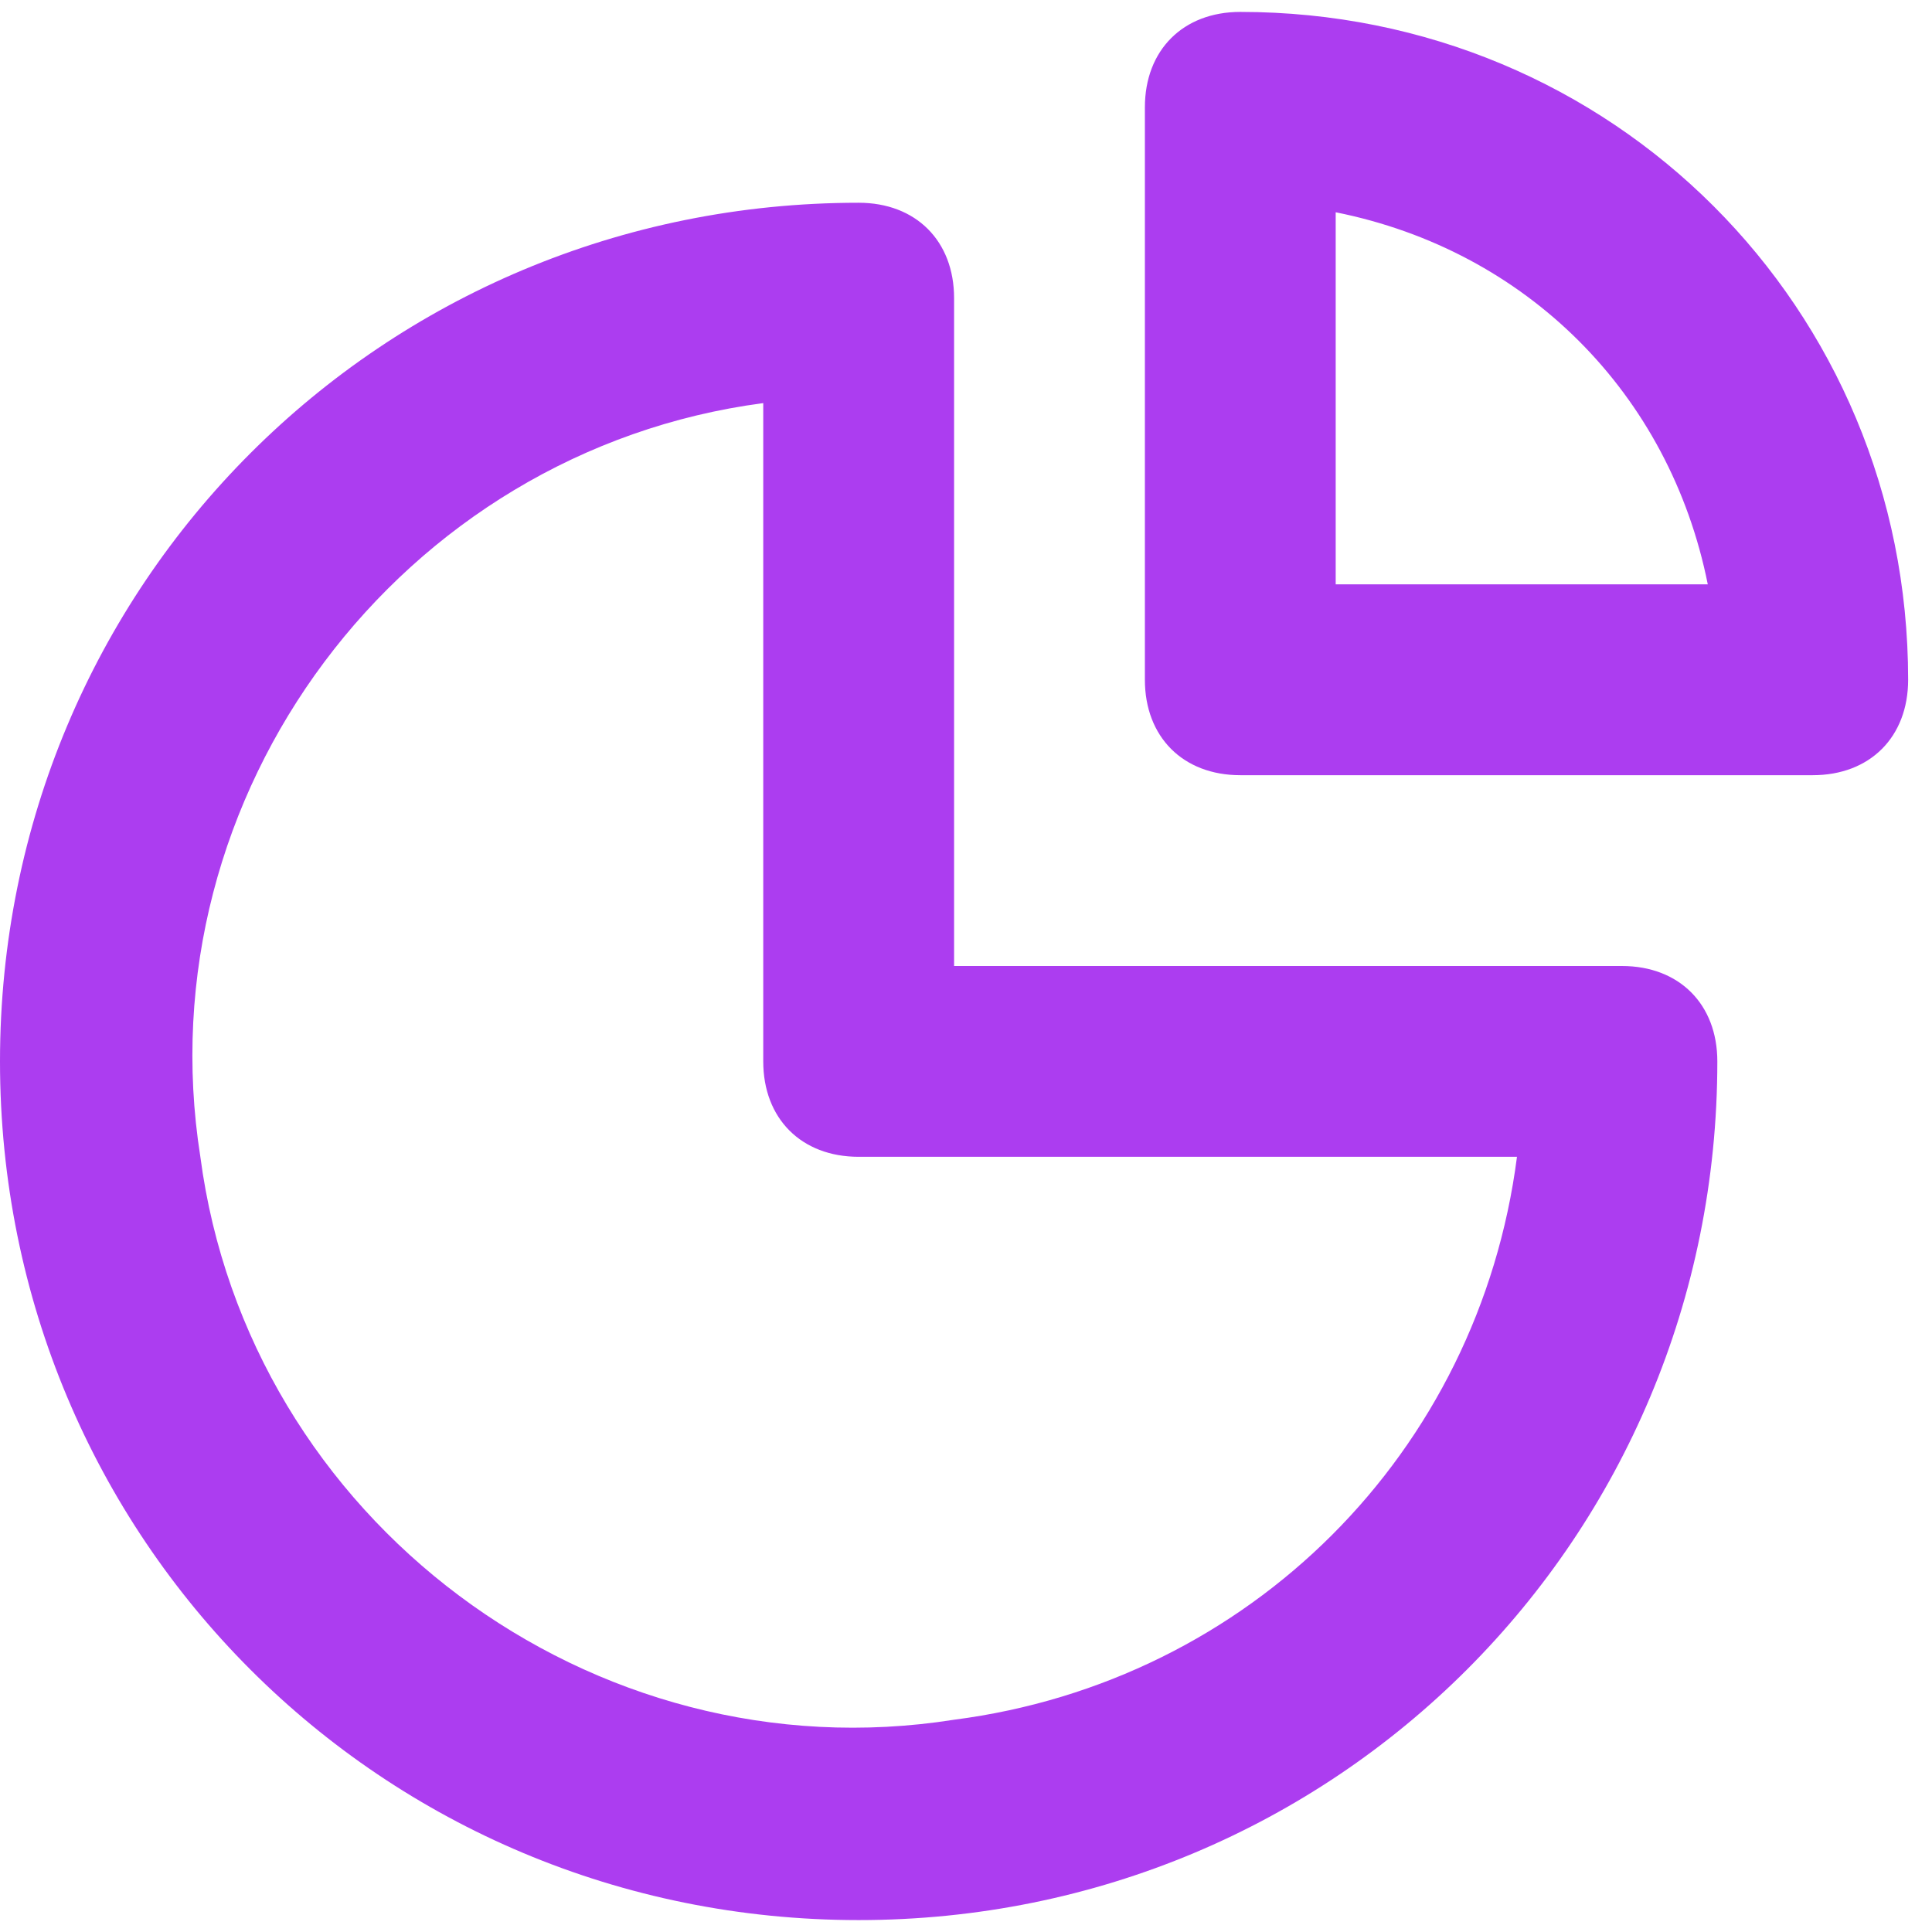
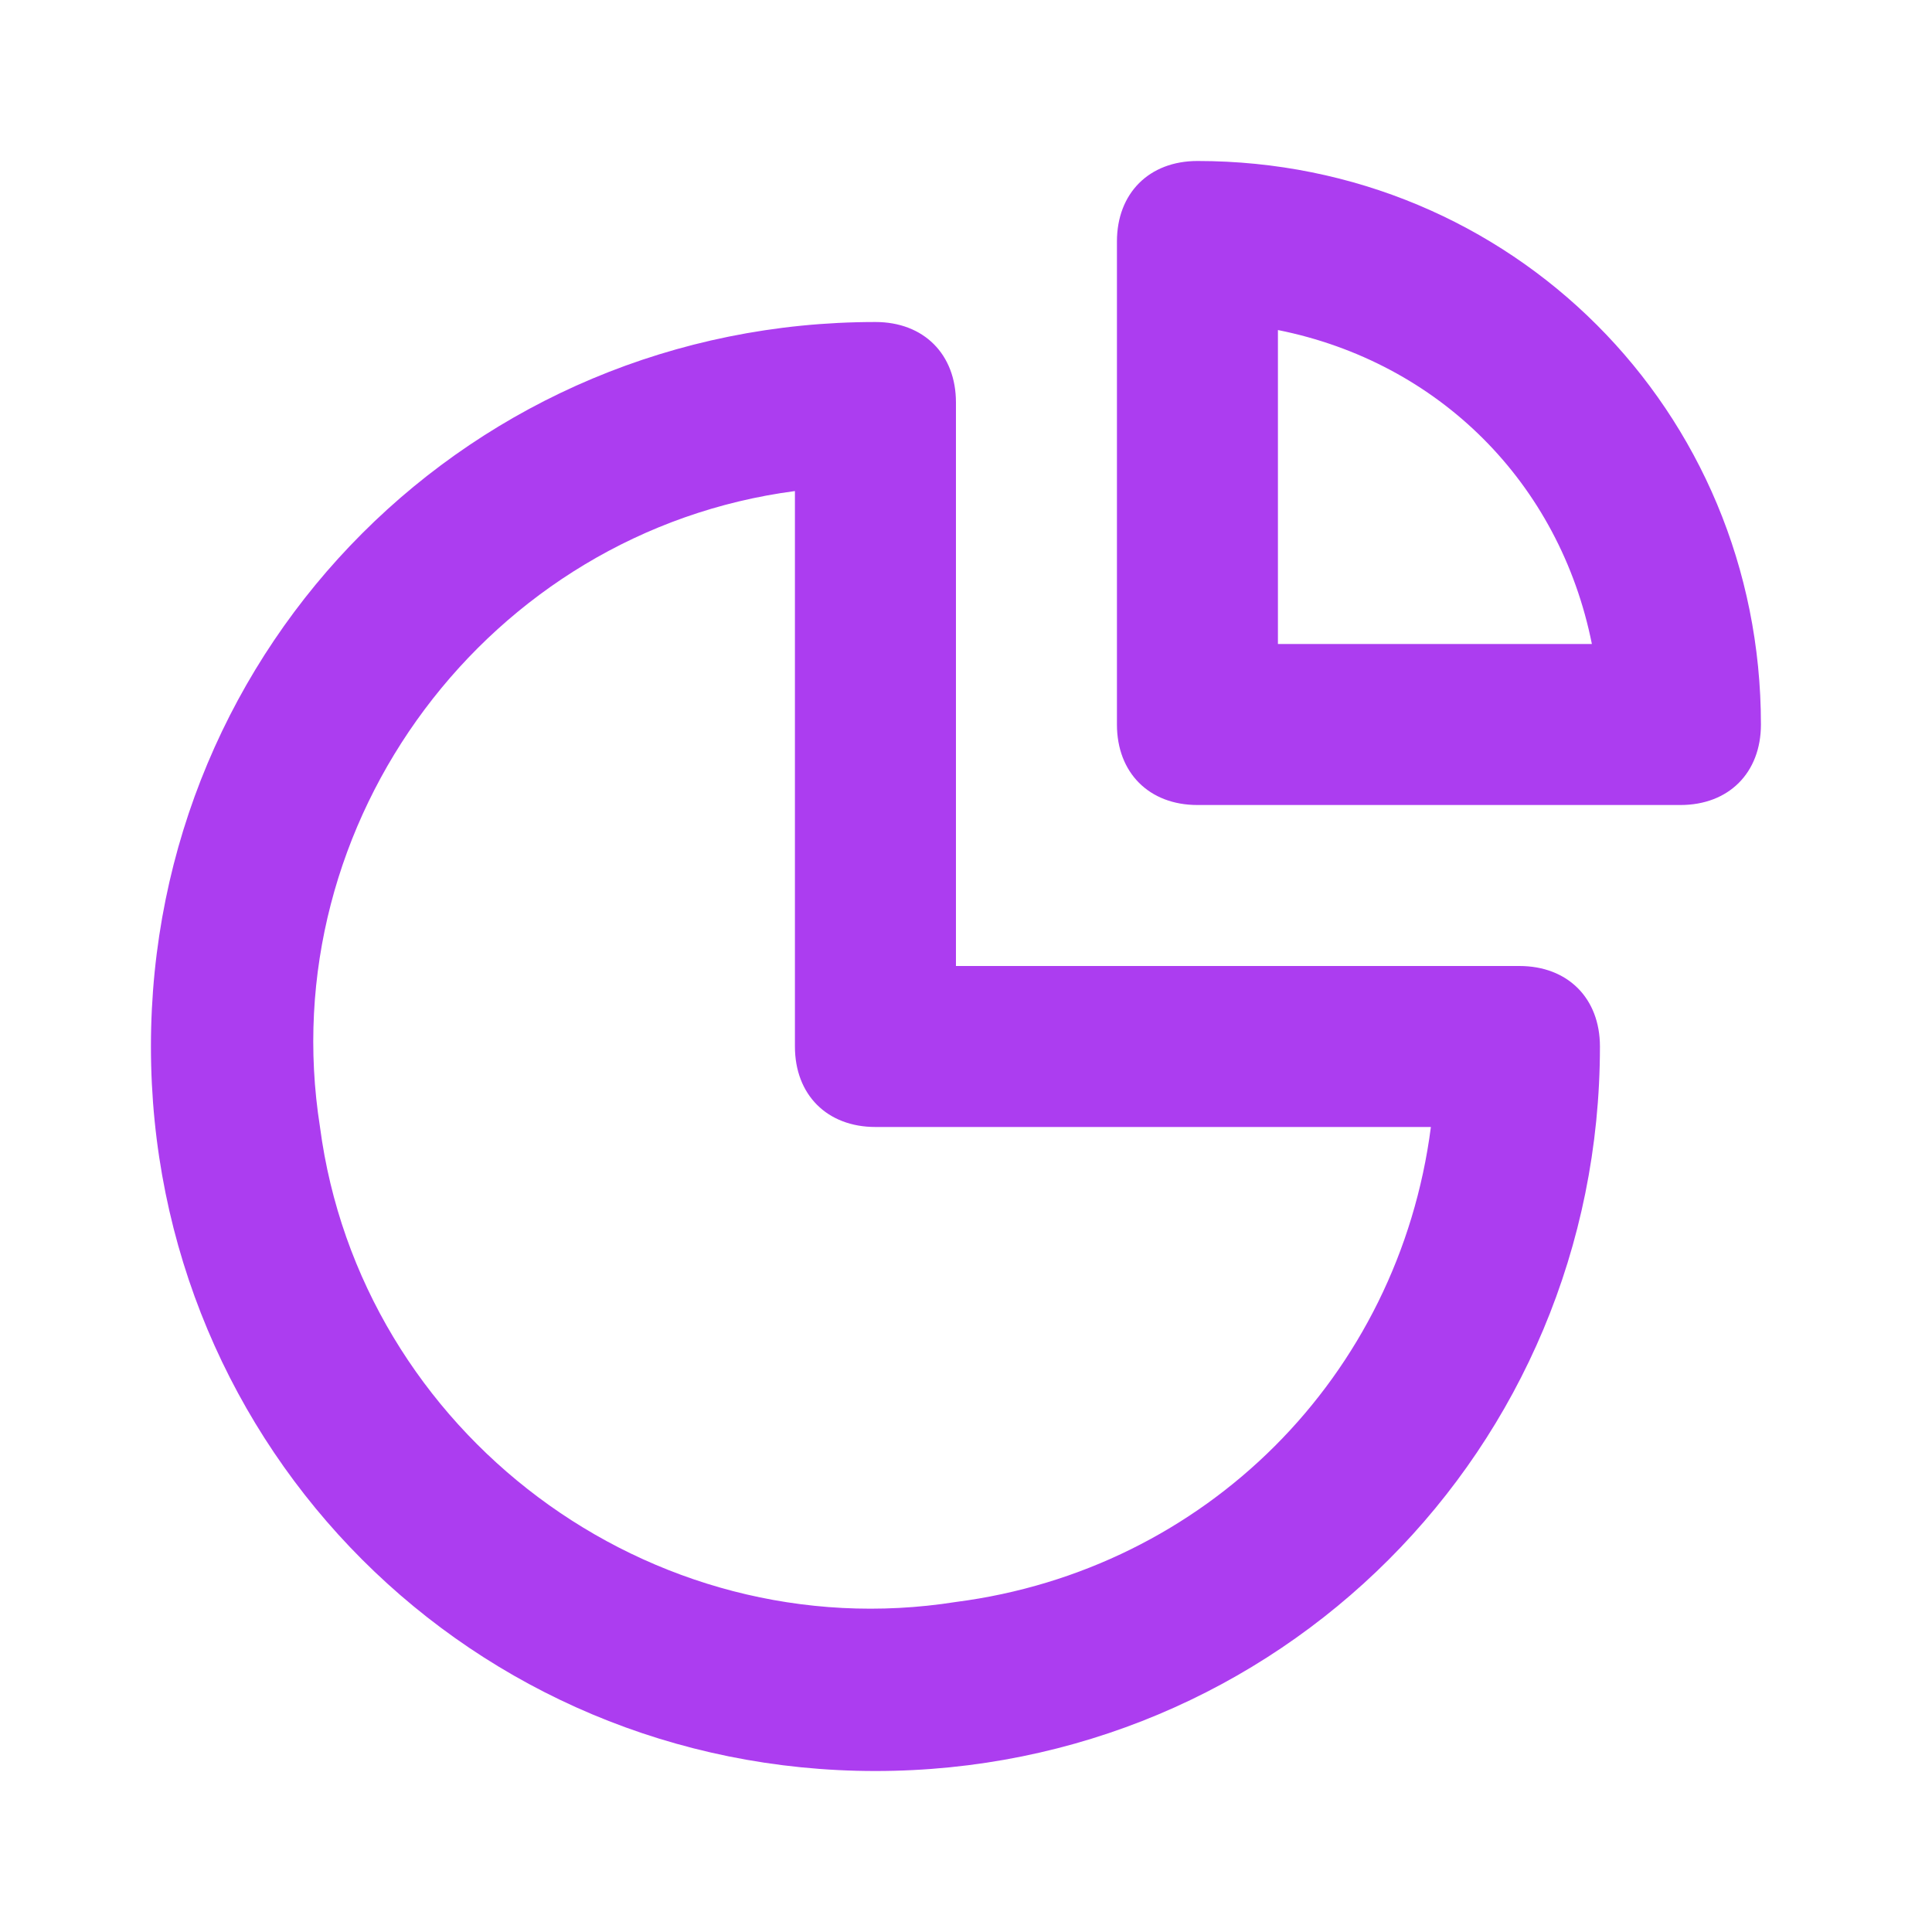
- <svg xmlns="http://www.w3.org/2000/svg" width="54" height="54" viewBox="0 0 54 54" fill="none">
-   <path d="M45.333 27H26.667V8.333C26.667 6.733 25.6 5.667 24 5.667C10.667 5.667 0 16.333 0 29.667C0 43 10.667 53.667 24 53.667C37.333 53.667 48 43 48 29.667C48 28.067 46.933 27 45.333 27ZM26.667 48.067C16.533 49.667 6.933 42.467 5.6 32.333C4 22.2 11.2 12.6 21.333 11.267V29.667C21.333 31.267 22.4 32.333 24 32.333H42.4C41.333 40.6 34.933 47 26.667 48.067ZM34.667 0.333C33.067 0.333 32 1.4 32 3V19C32 20.6 33.067 21.667 34.667 21.667H50.667C52.267 21.667 53.333 20.6 53.333 19C53.333 8.6 45.067 0.333 34.667 0.333ZM37.333 16.333V5.933C42.667 7 46.667 11 47.733 16.333H37.333Z" fill="#AC3DF0" />
+ <svg xmlns="http://www.w3.org/2000/svg" width="64" height="64" viewBox="0 0 64 64" fill="none">
+   <path d="M50.333 32H31.667V13.333C31.667 11.733 30.6 10.667 29 10.667C15.667 10.667 5 21.333 5 34.667C5 48 15.667 58.667 29 58.667C42.333 58.667 53 48 53 34.667C53 33.067 51.933 32 50.333 32ZM31.667 53.067C21.533 54.667 11.933 47.467 10.6 37.333C9 27.2 16.2 17.6 26.333 16.267V34.667C26.333 36.267 27.4 37.333 29 37.333H47.4C46.333 45.6 39.933 52 31.667 53.067ZM39.667 5.333C38.067 5.333 37 6.4 37 8V24C37 25.6 38.067 26.667 39.667 26.667H55.667C57.267 26.667 58.333 25.6 58.333 24C58.333 13.6 50.067 5.333 39.667 5.333ZM42.333 21.333V10.933C47.667 12 51.667 16 52.733 21.333H42.333Z" fill="#AC3DF0" />
</svg>
